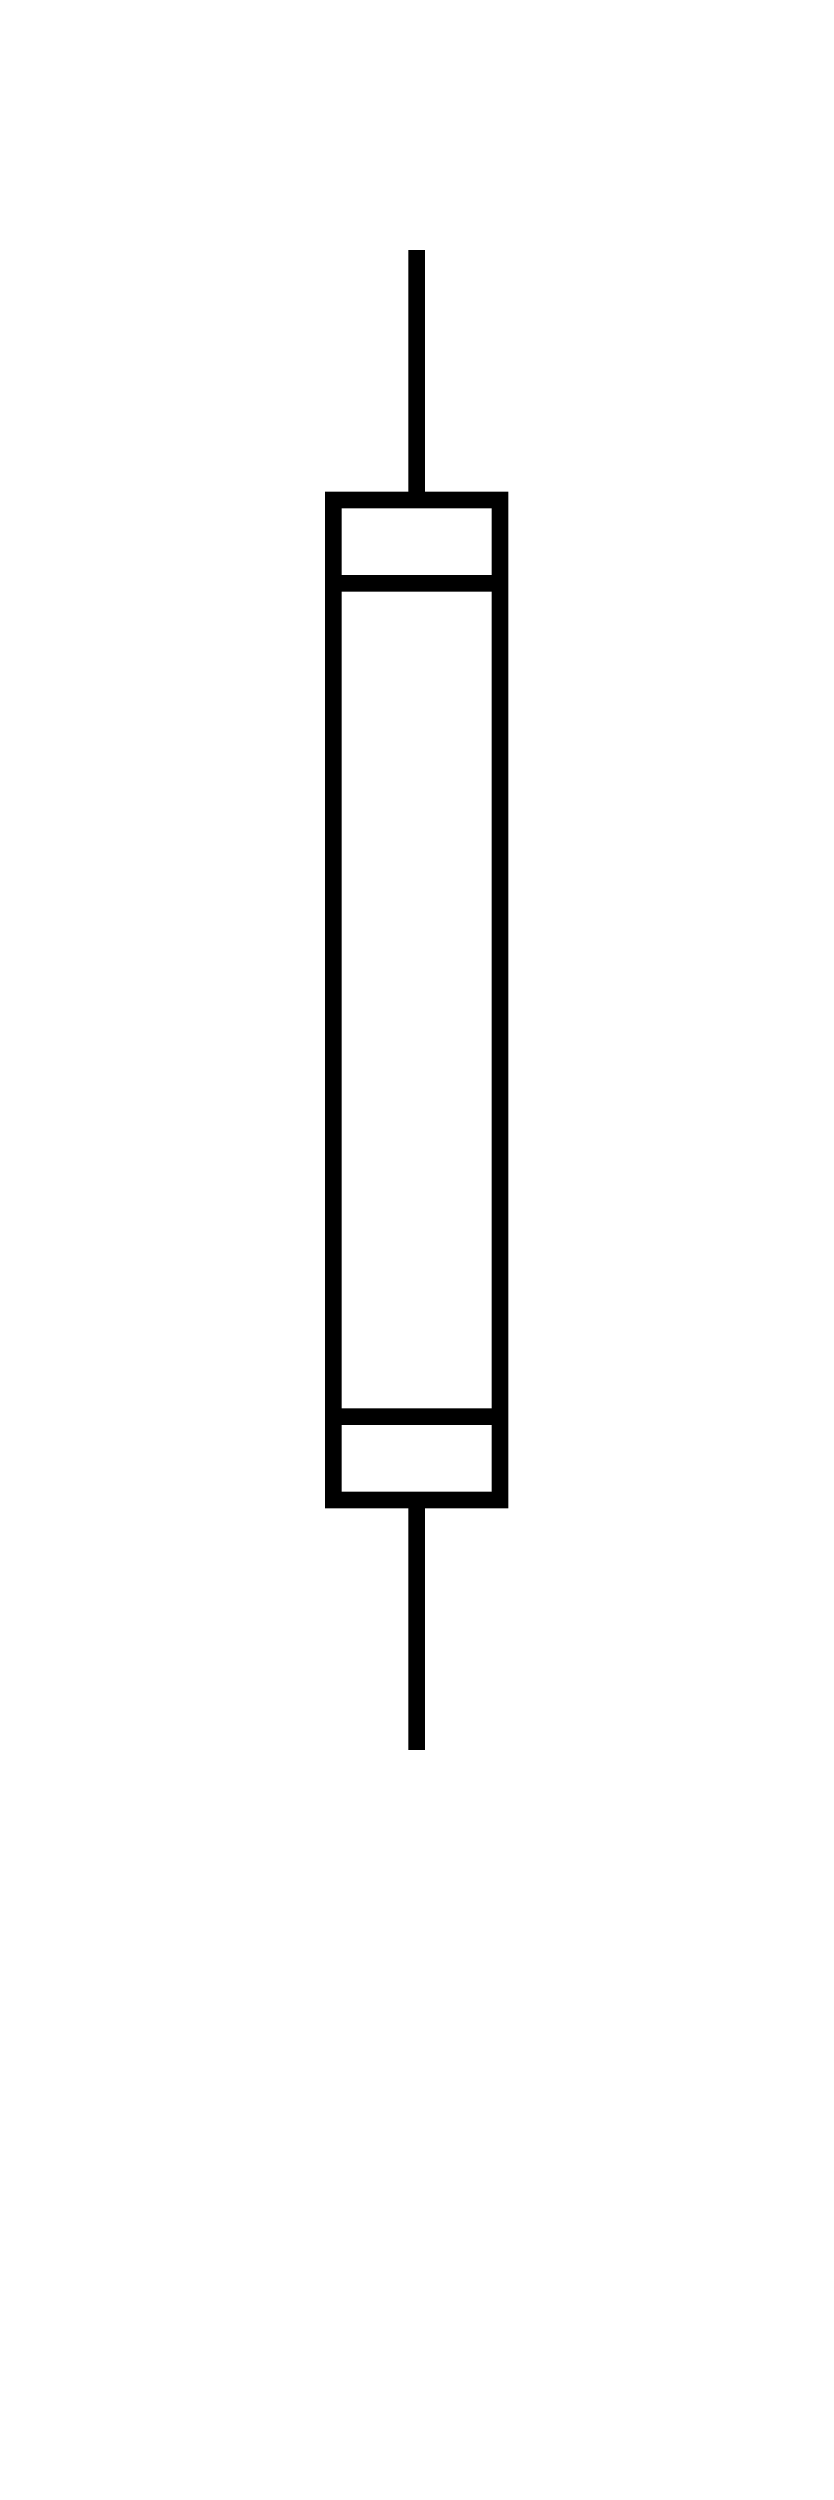
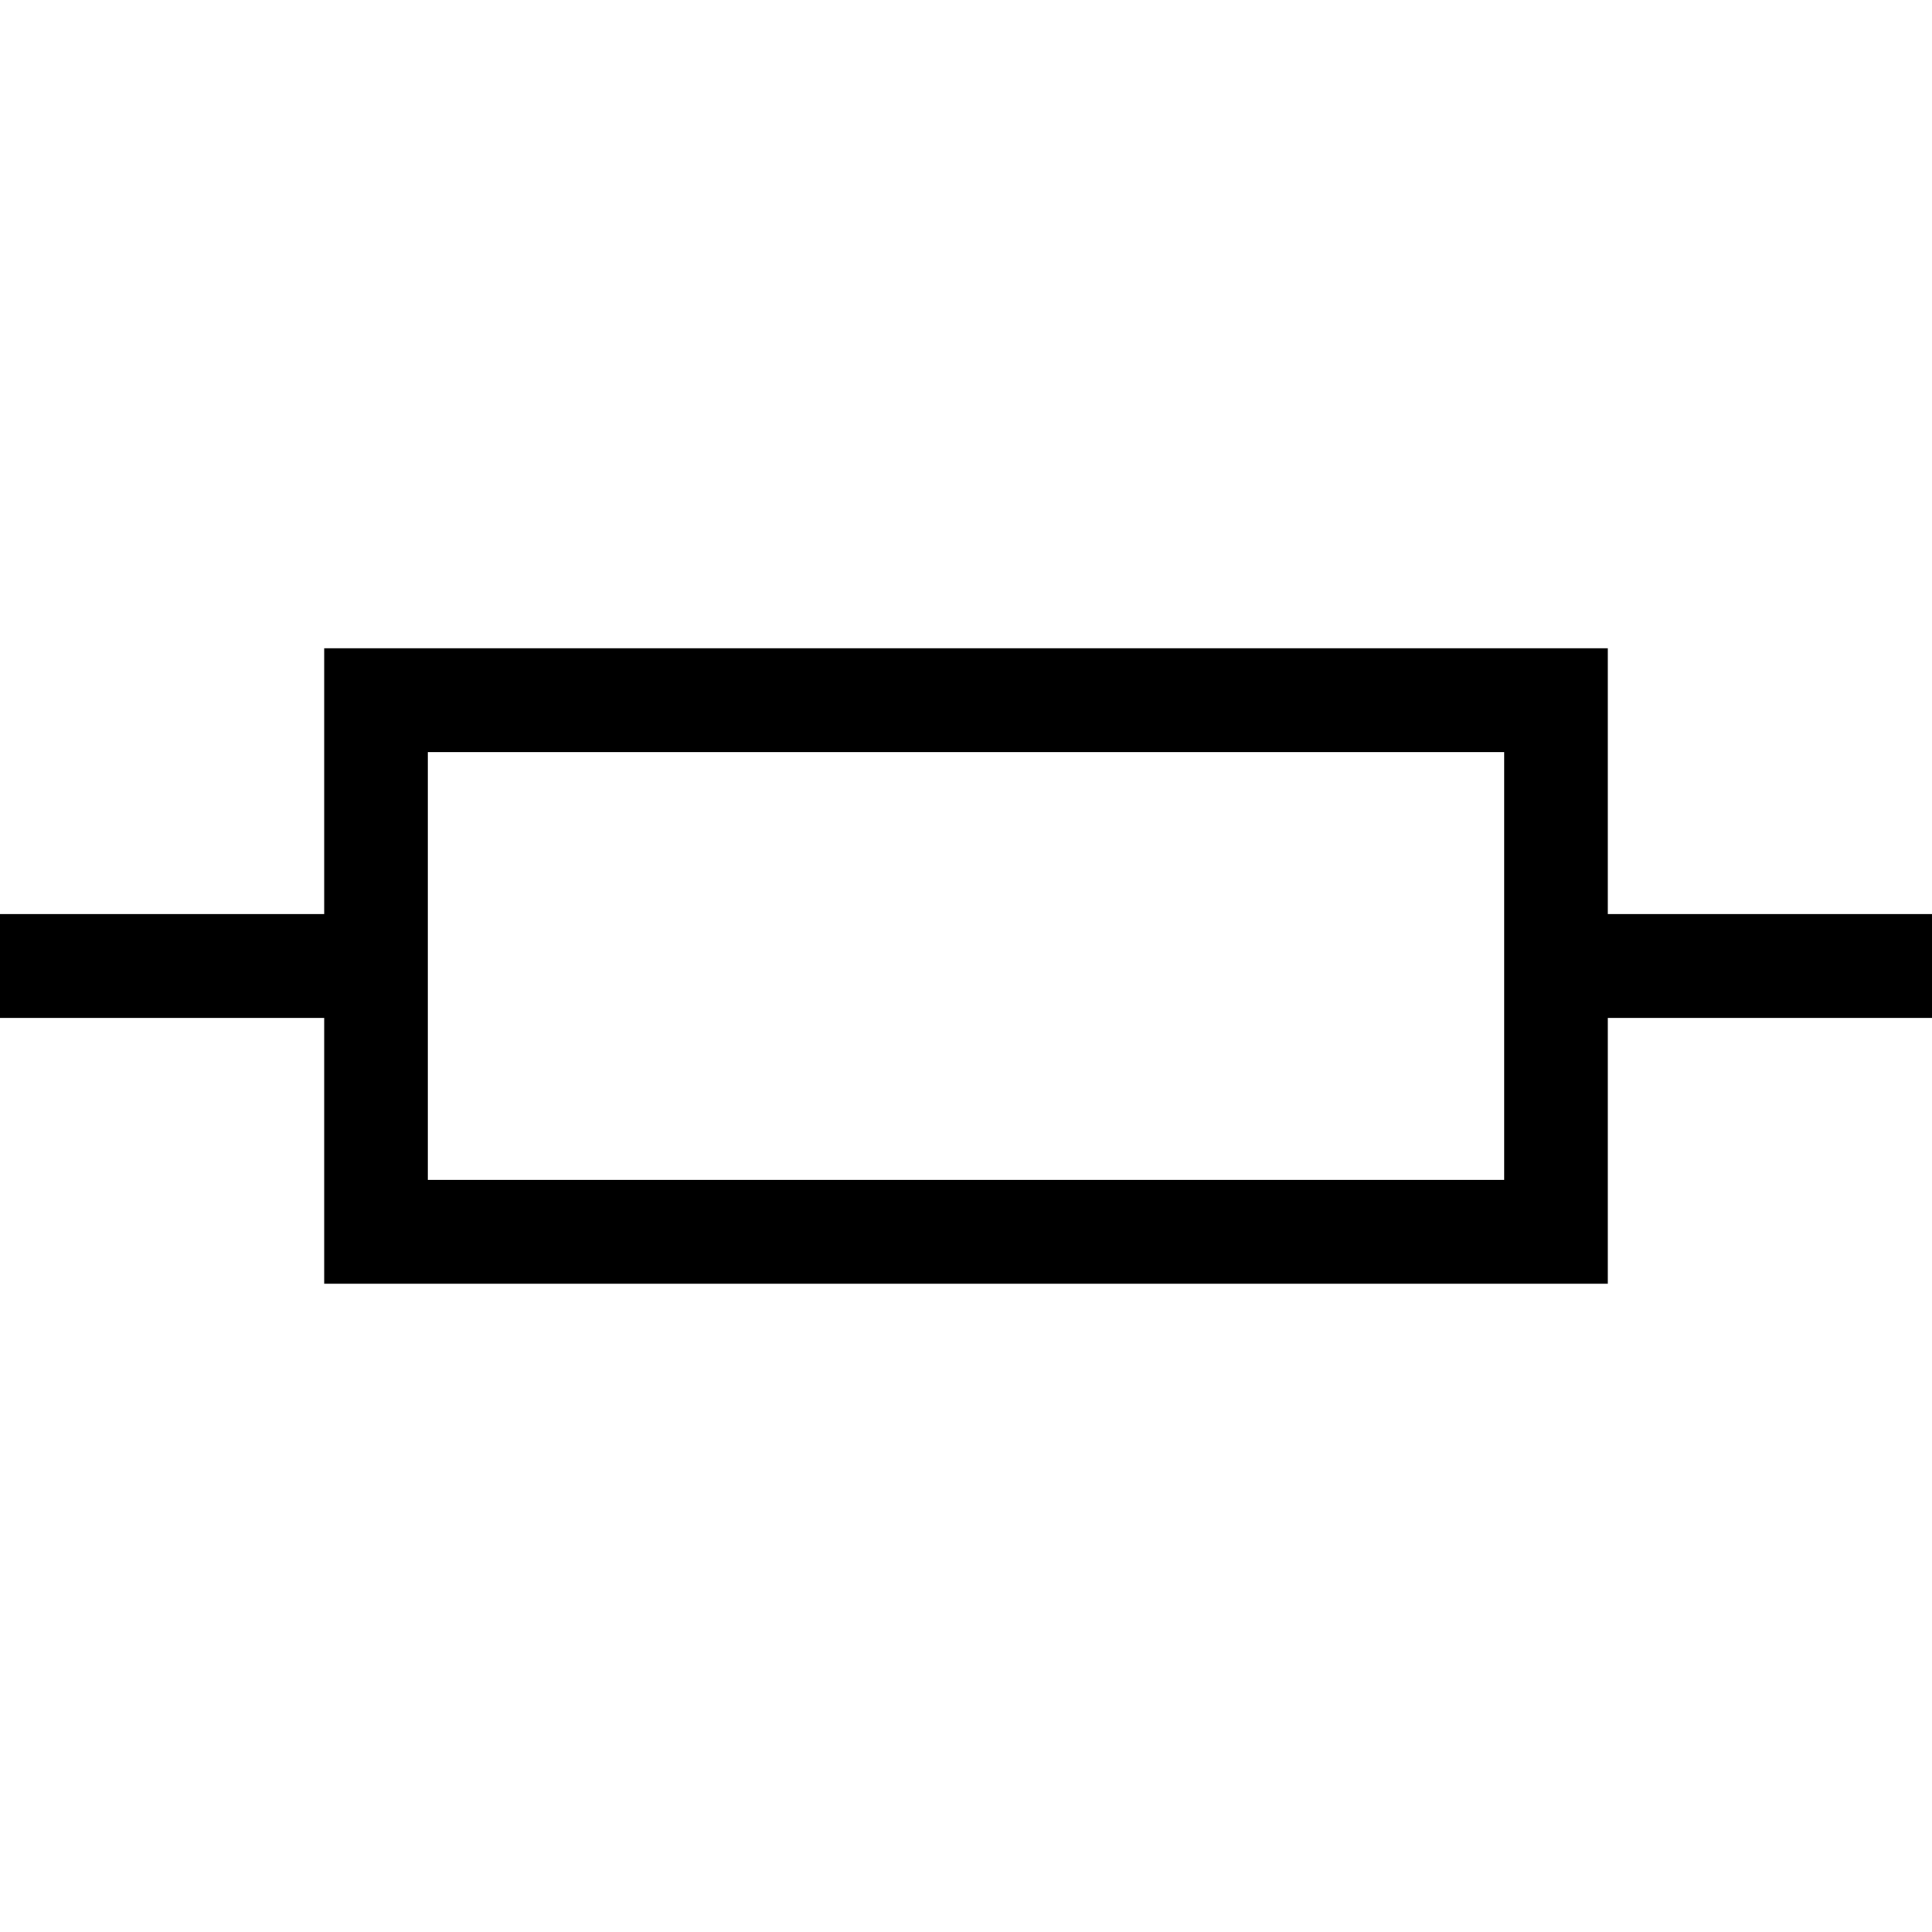
- <svg xmlns="http://www.w3.org/2000/svg" width="100" height="300">
-   <line x1="40" y1="70" x2="60" y2="70" stroke="black" stroke-width="2" />
-   <rect x="40" y="60" width="20" height="120" stroke="black" stroke-width="2" fill="none" />
-   <line x1="40" y1="170" x2="60" y2="170" stroke="black" stroke-width="2" />
-   <line x1="50" y1="30" x2="50" y2="60" stroke="black" stroke-width="2" />
-   <line x1="50" y1="210" x2="50" y2="180" stroke="black" stroke-width="2" />
+ <svg xmlns="http://www.w3.org/2000/svg" fill="#000000" height="800px" width="800px" version="1.1" viewBox="0 0 298 298" enable-background="new 0 0 298 298">
+   <g>
+     <path d="M298,141h-50v-41H50v41H0v16h50v41h198v-41h50V141z M66,182v-66h166v66H66z" />
+   </g>
</svg>
